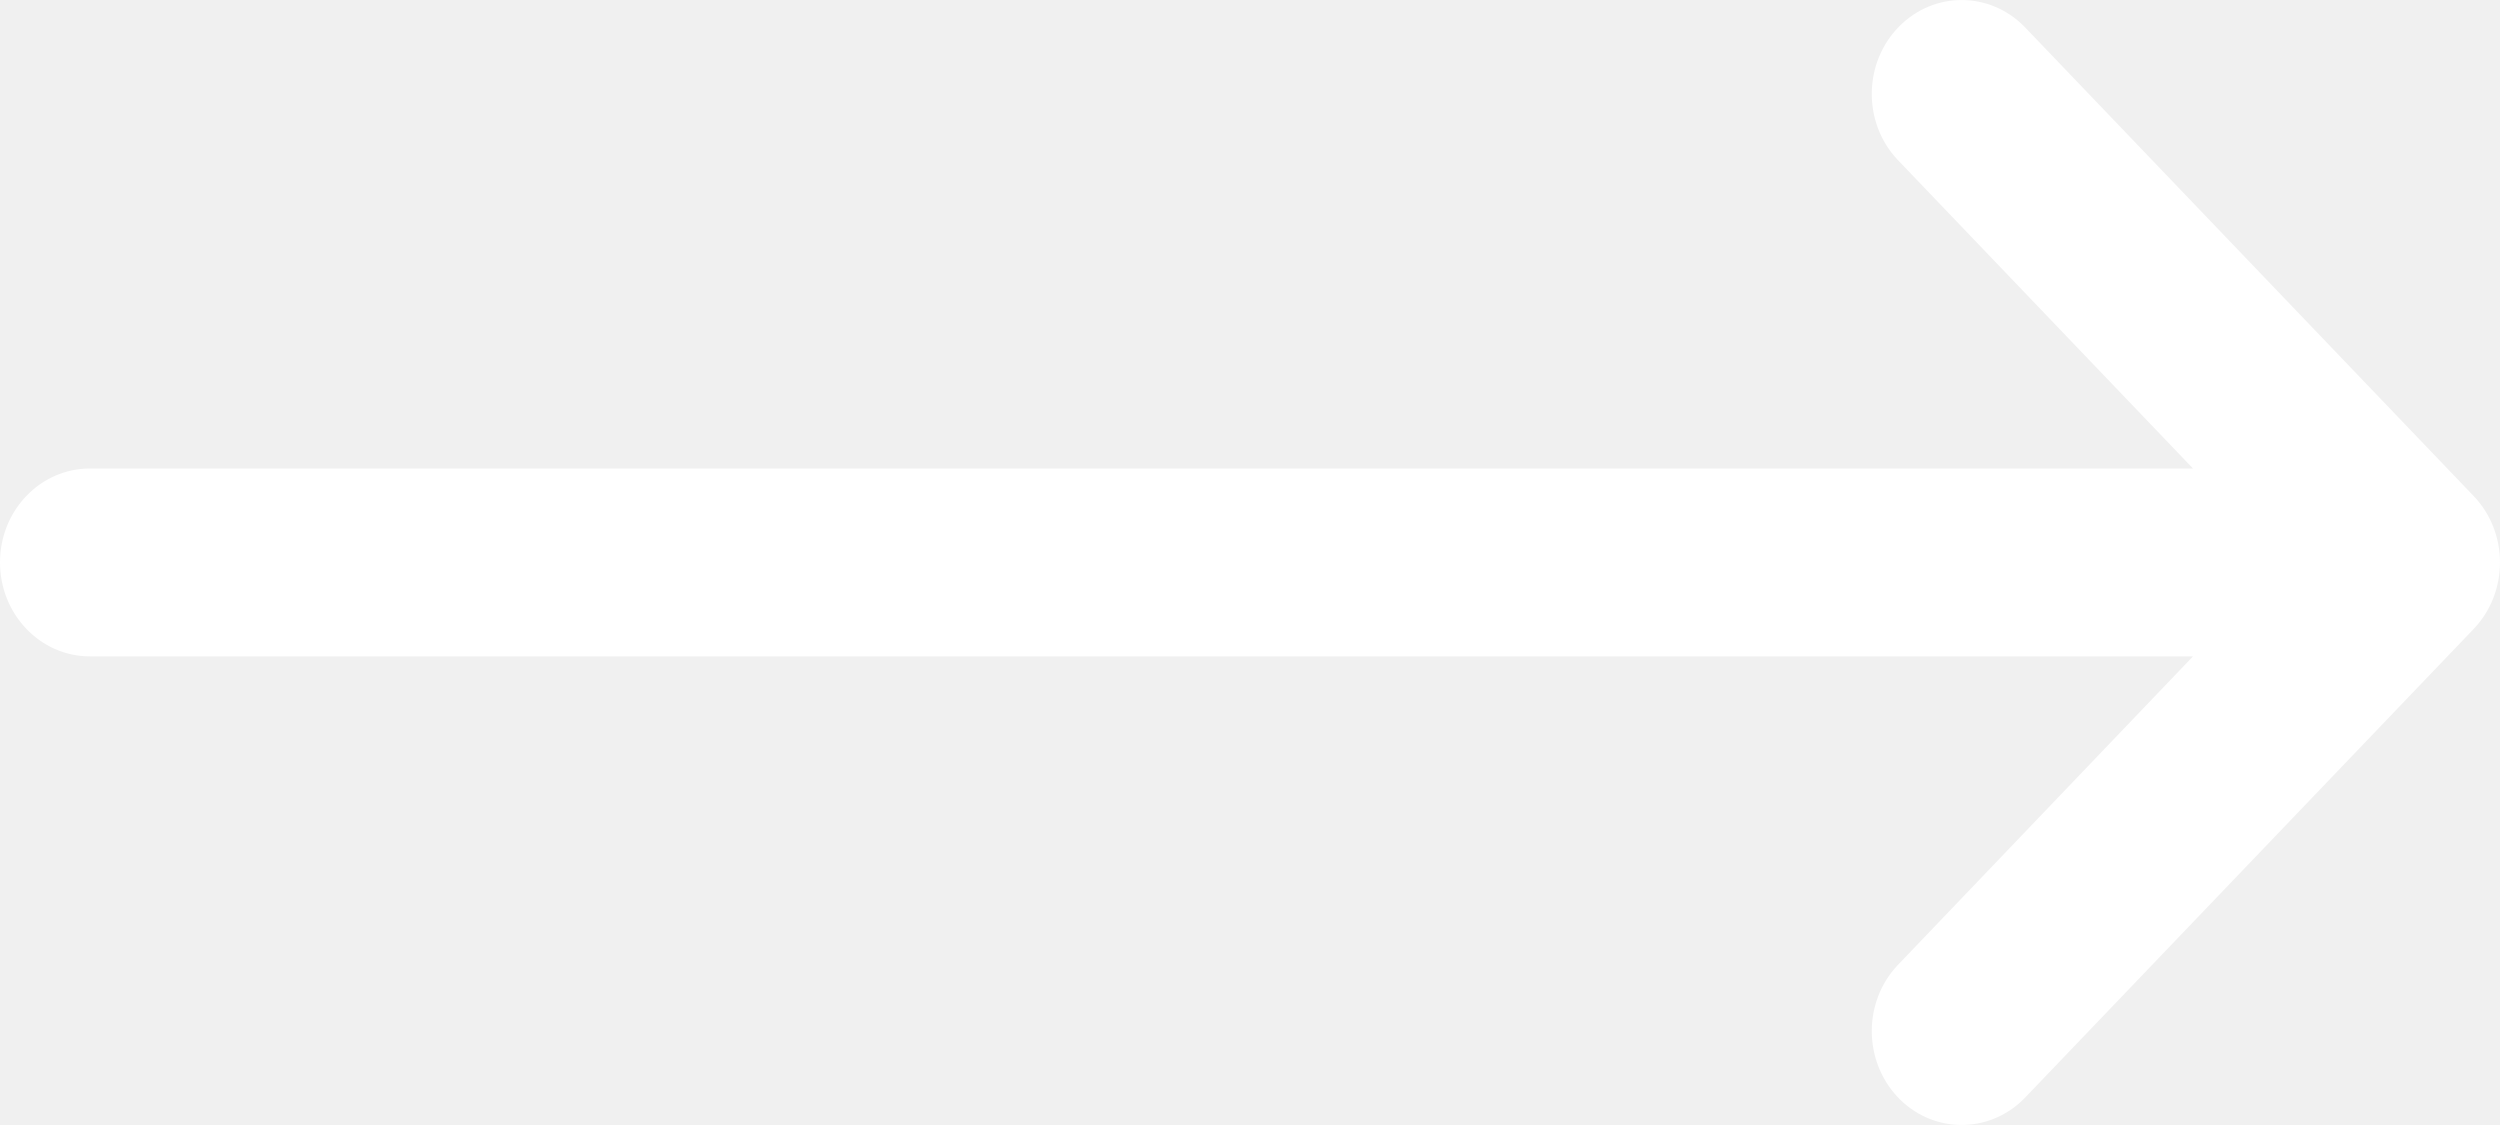
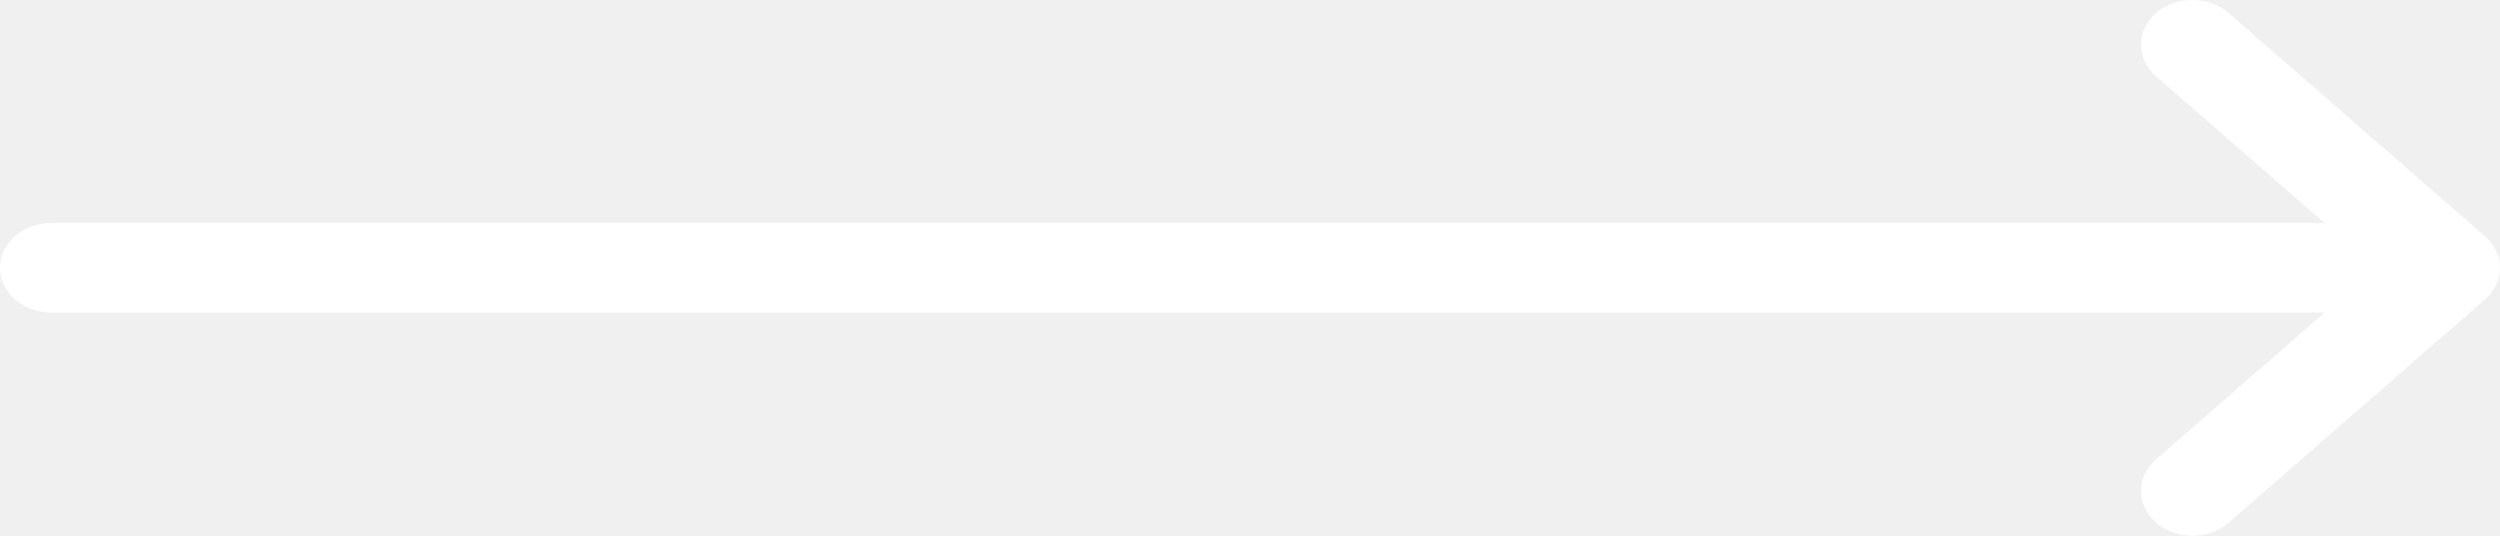
- <svg xmlns="http://www.w3.org/2000/svg" width="20" height="9" viewBox="0 0 20 9" fill="none">
-   <path d="M15.176 8.771C14.907 8.479 14.907 8.018 15.176 7.727L17.544 5.251L0.719 5.251C0.322 5.251 0 4.914 0 4.499C0 4.084 0.322 3.748 0.719 3.748L17.544 3.748L15.176 1.273C14.9 0.975 14.908 0.499 15.194 0.211C15.472 -0.07 15.914 -0.07 16.193 0.211L19.789 3.968C20.07 4.261 20.07 4.737 19.79 5.031L19.789 5.032L16.193 8.789C15.907 9.077 15.452 9.069 15.176 8.771Z" fill="white" />
+ <svg xmlns="http://www.w3.org/2000/svg" width="56" height="12" viewBox="0 0 56 12" fill="none">
+   <path d="M48.282 11.694C47.851 11.306 47.851 10.69 48.282 10.302L52.071 7.001L1.151 7.001C0.515 7.001 0 6.552 0 5.999C0 5.446 0.515 4.997 1.151 4.997L52.071 4.997L48.282 1.698C47.84 1.3 47.853 0.666 48.31 0.281C48.756 -0.094 49.463 -0.094 49.909 0.281L55.662 5.291C56.112 5.681 56.113 6.316 55.664 6.708L55.662 6.709L49.909 11.719C49.452 12.103 48.723 12.092 48.282 11.694Z" fill="white" />
</svg>
